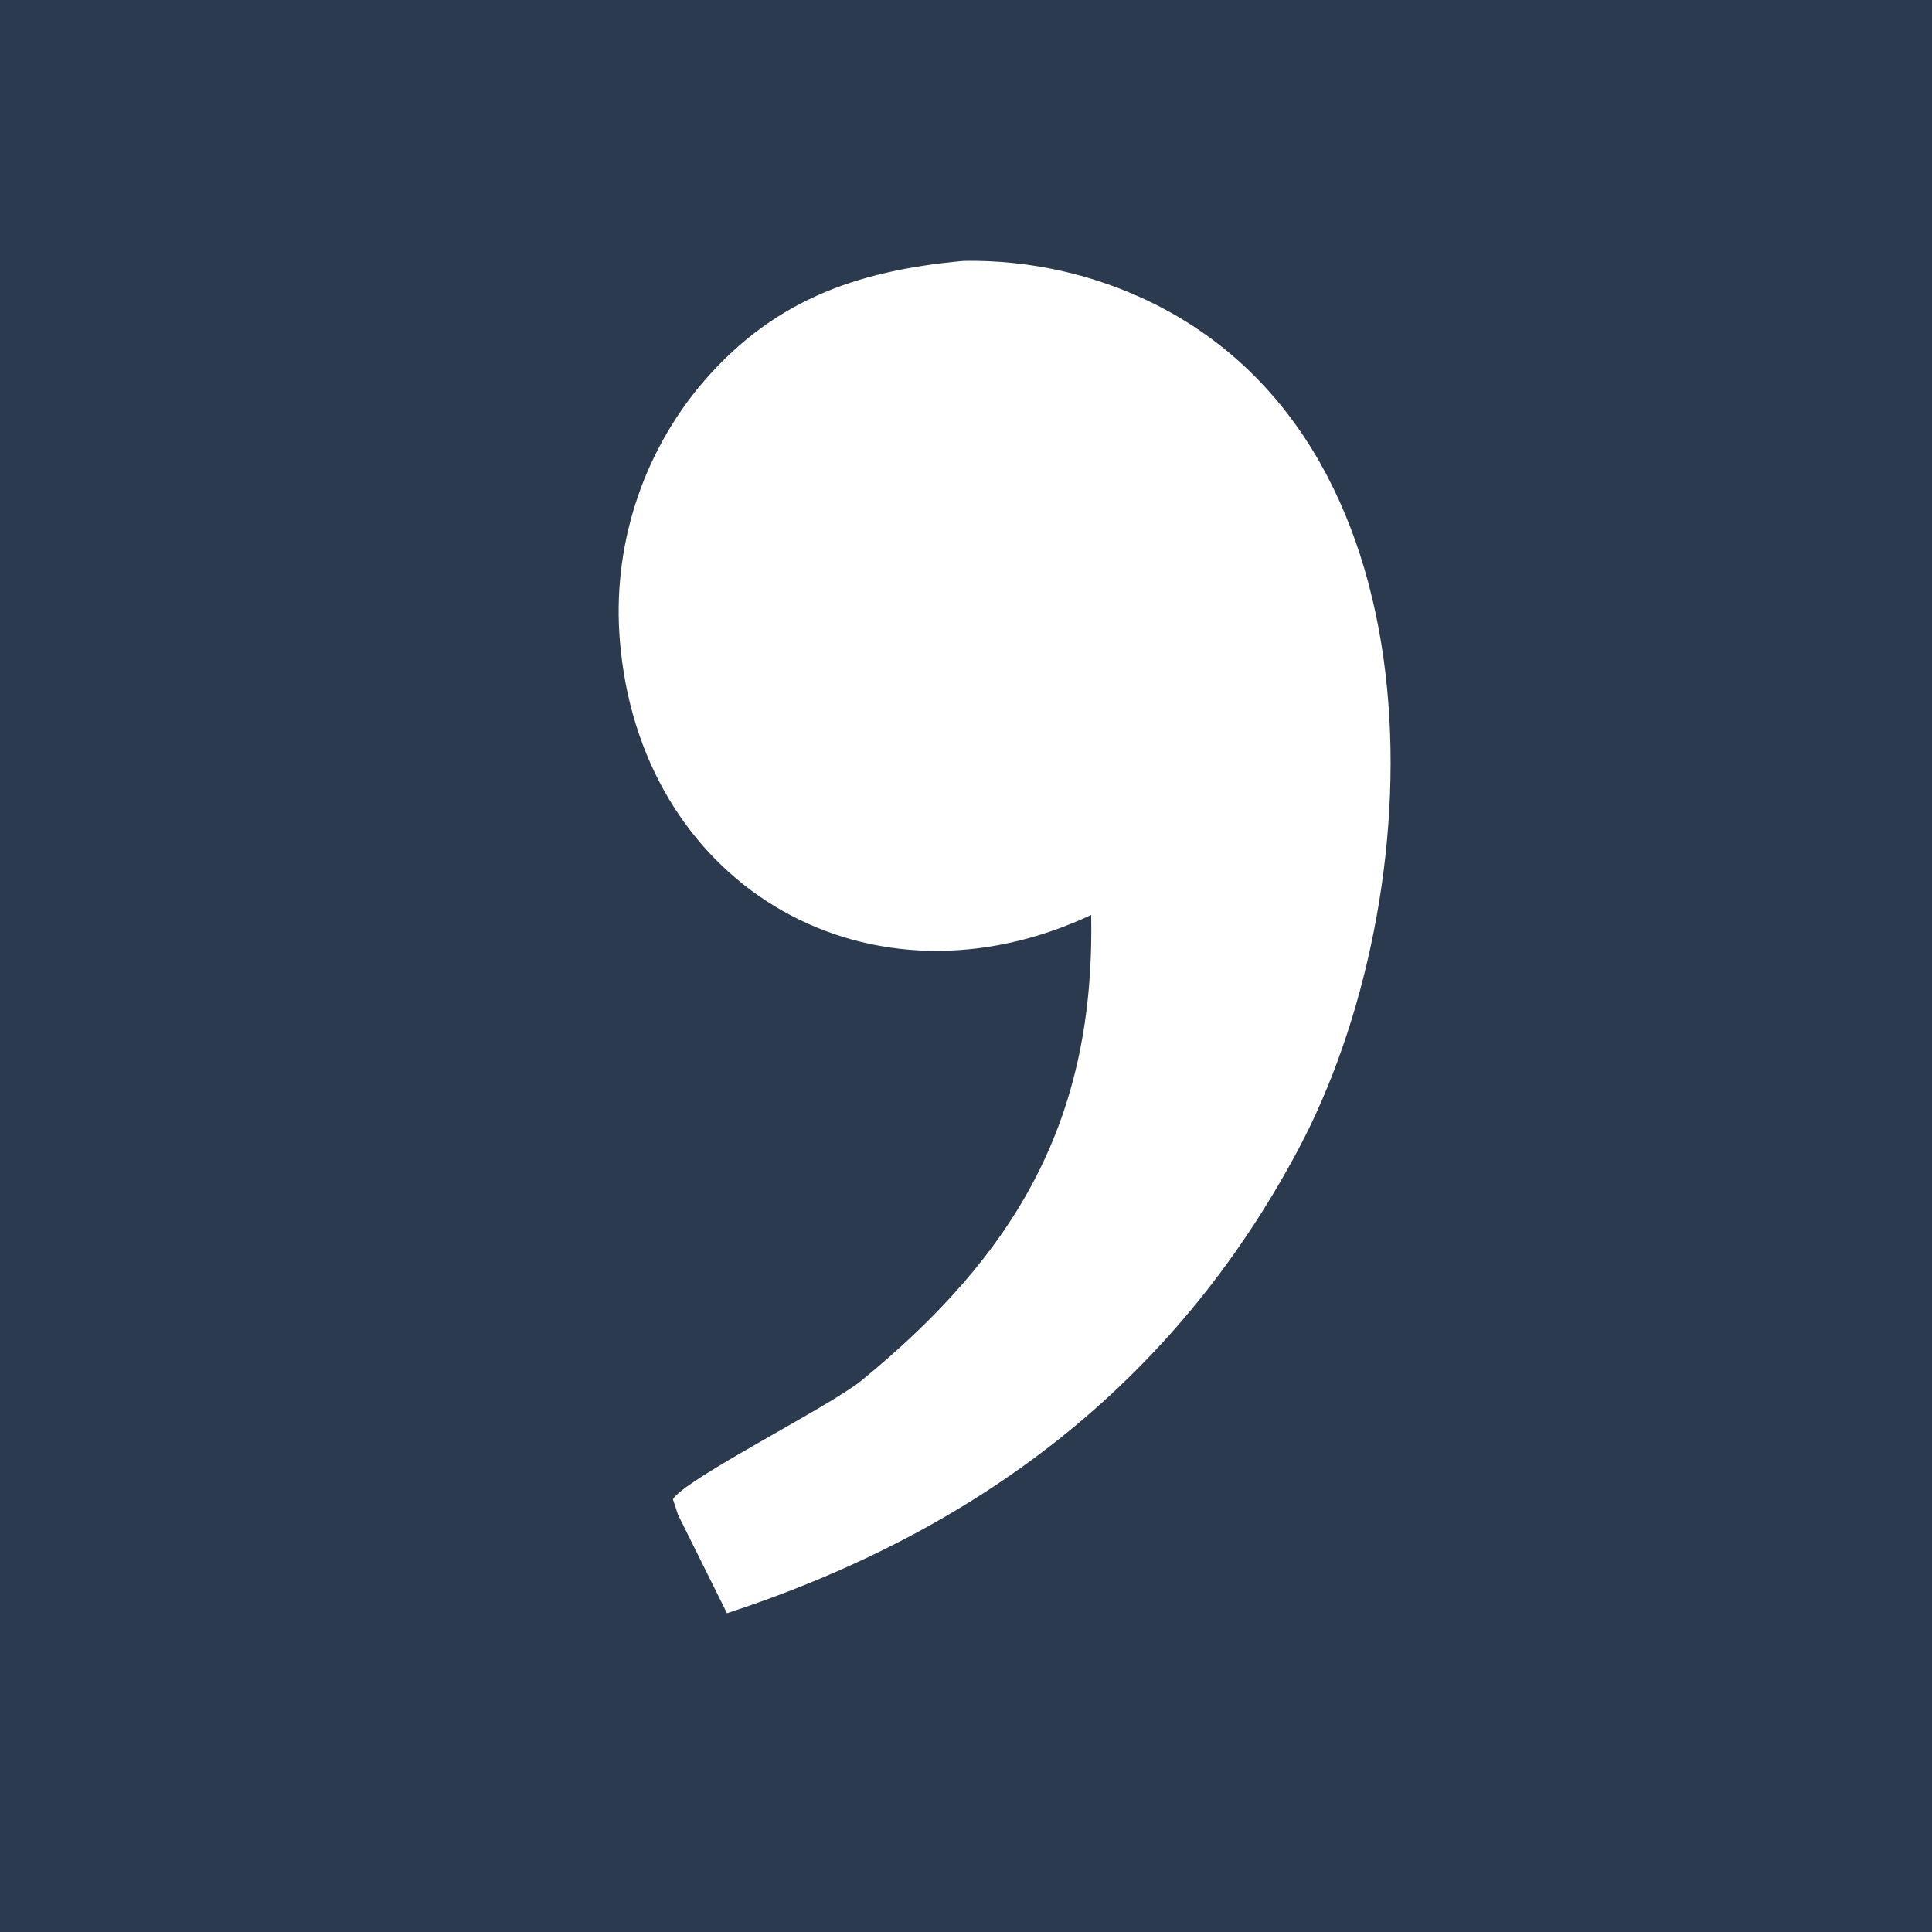
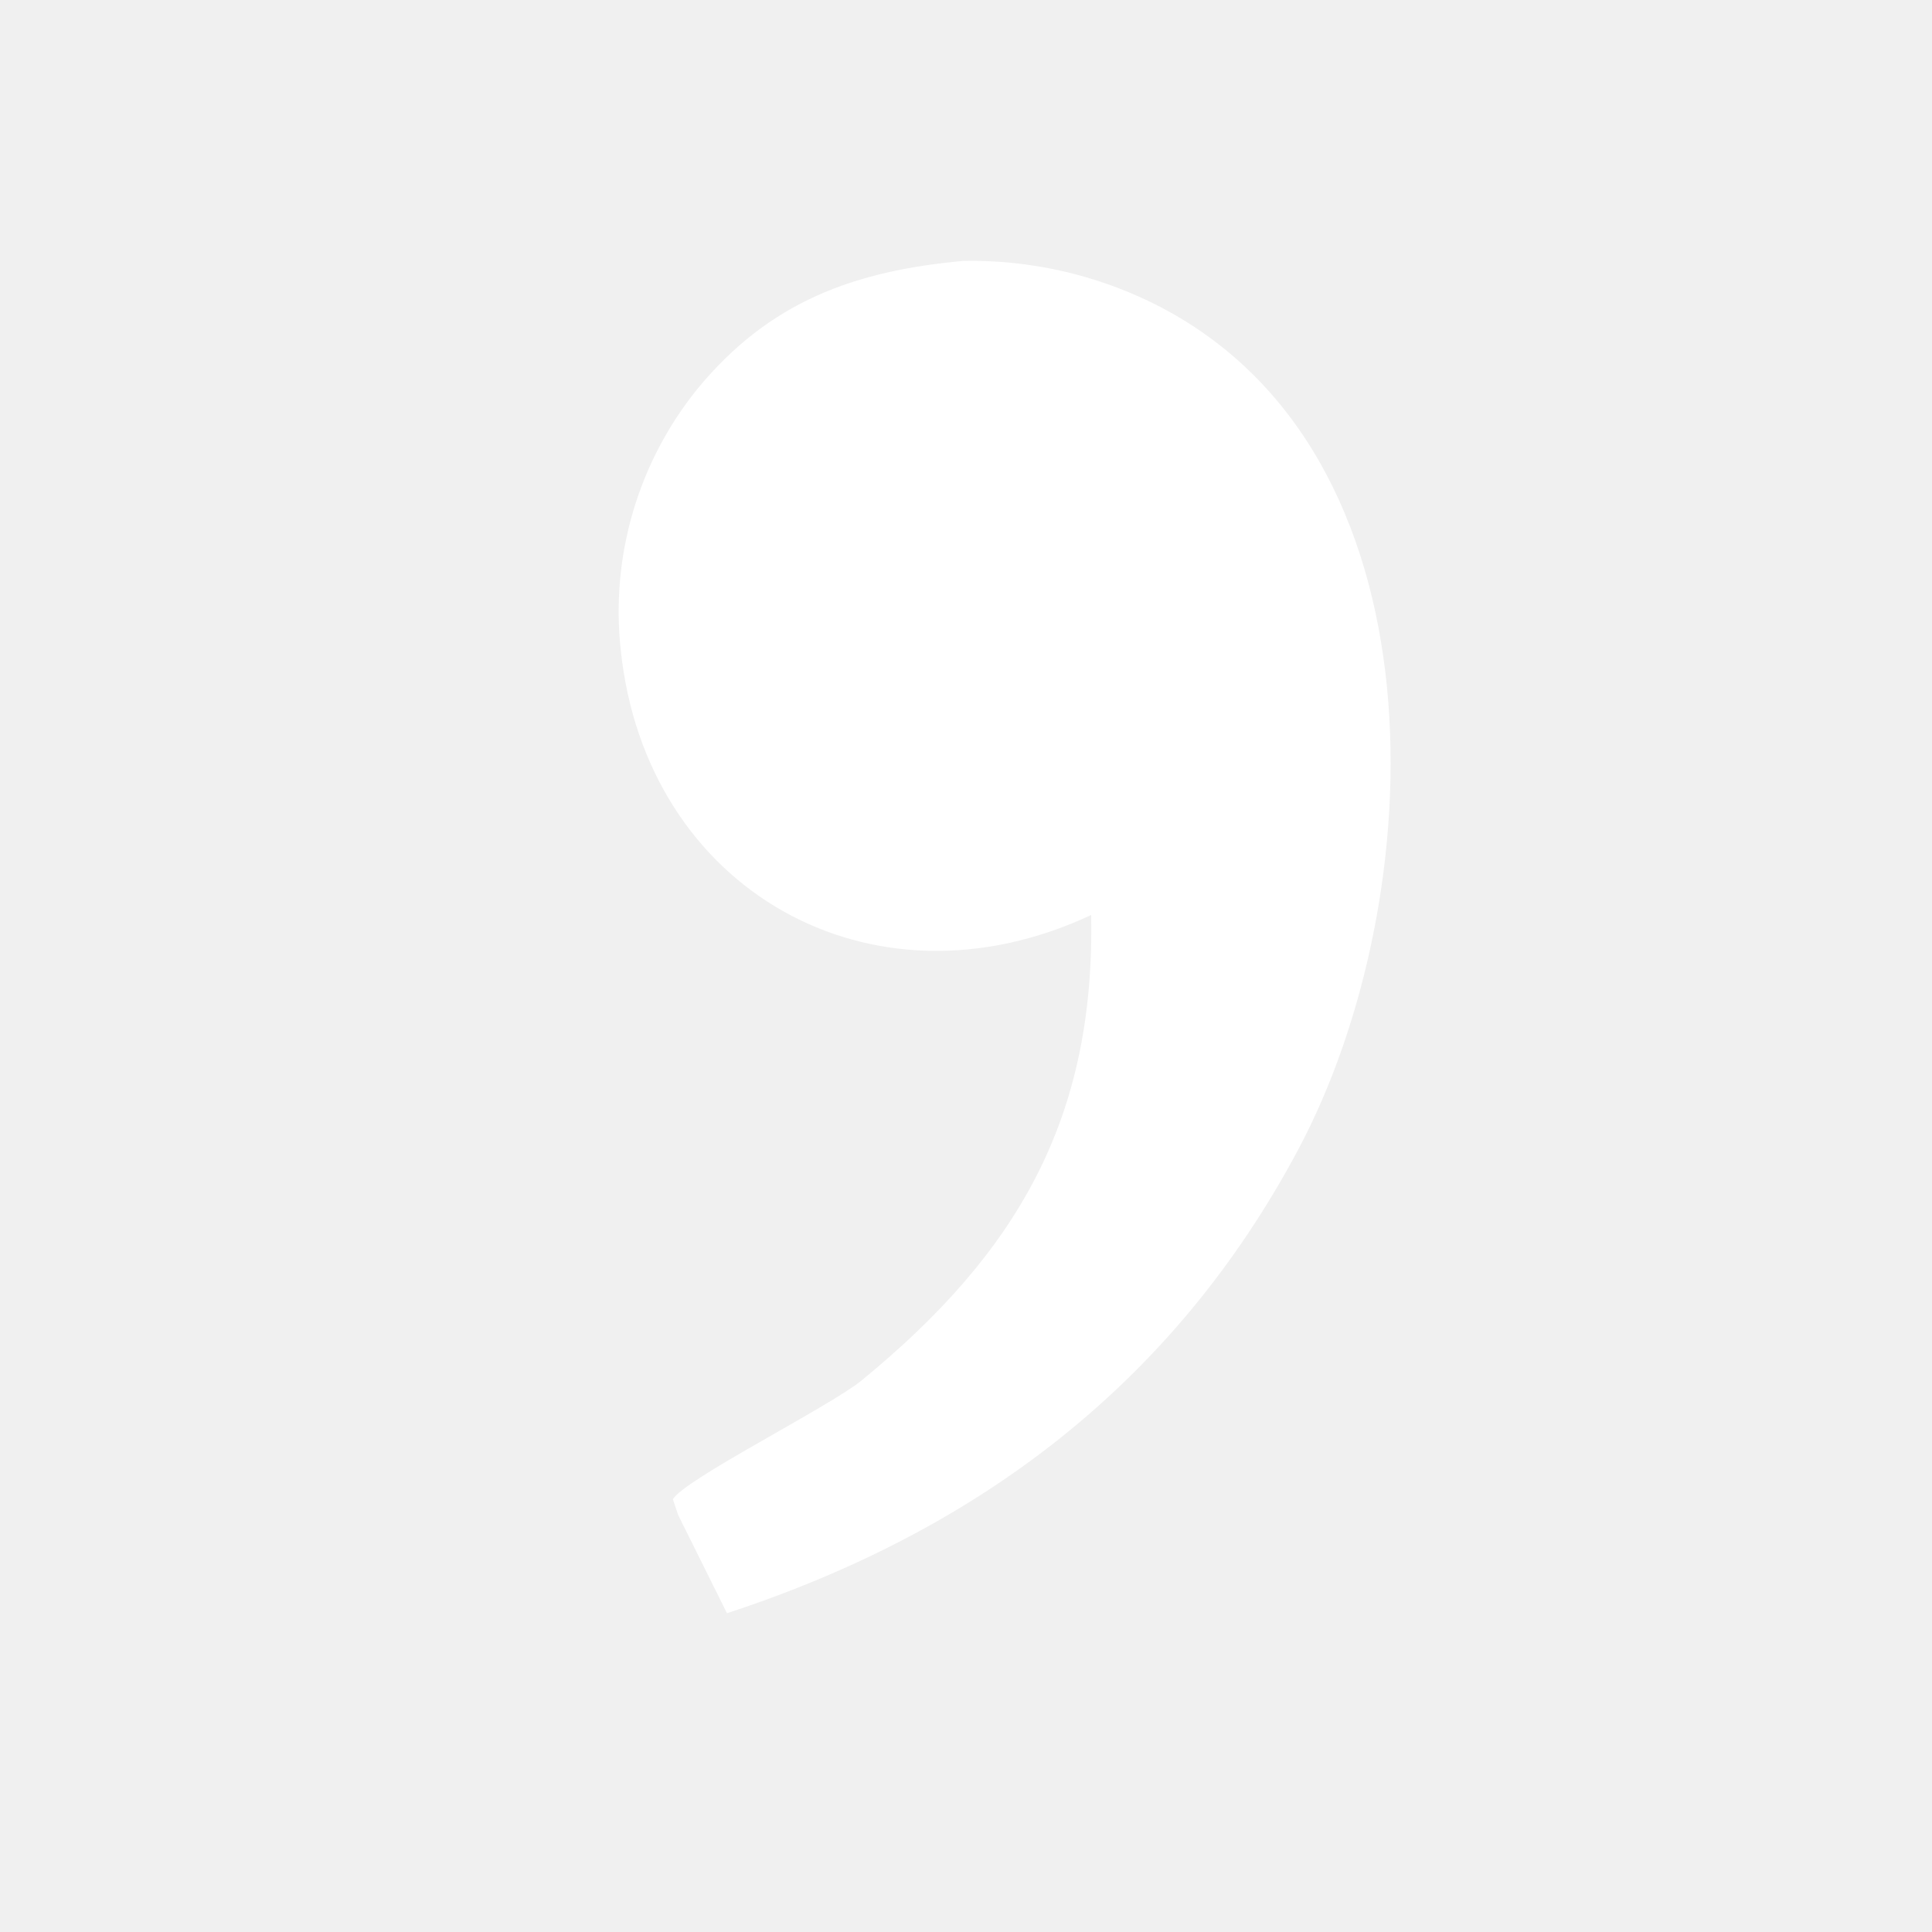
<svg xmlns="http://www.w3.org/2000/svg" width="200" height="200" viewBox="0 0 200 200" fill="none">
-   <rect width="200" height="200" fill="#2B3A4E" />
-   <path d="M99.731 27.007C106.541 26.883 113.284 28.392 119.391 31.407C150.055 46.62 148.224 92.993 134.419 118.951C121.413 143.399 101.001 158.571 75.255 167L70.187 156.801L69.661 155.21C70.699 153.222 85.898 145.599 89.17 142.921C105.216 129.785 113.372 115.925 112.956 94.719C90.174 105.398 66.86 92.077 64.264 67.326C63.192 57.608 66.047 47.864 72.195 40.259C79.634 31.215 88.426 28.042 99.731 27.007Z" fill="white" />
+   <g clip-path="url(#clip0_107_1782)">
+     <path d="M99.731 27.007C106.541 26.883 113.284 28.392 119.391 31.407C150.055 46.62 148.224 92.993 134.419 118.951C121.413 143.399 101.001 158.571 75.255 167L70.187 156.801L69.661 155.21C70.699 153.222 85.898 145.599 89.17 142.921C105.216 129.785 113.372 115.925 112.956 94.719C90.174 105.398 66.86 92.077 64.264 67.326C63.192 57.608 66.047 47.864 72.195 40.259C79.634 31.215 88.426 28.042 99.731 27.007Z" fill="white" />
+   </g>
+   <defs>
+     <clipPath id="clip0_107_1782">
+       <rect width="200" height="200" fill="white" />
+     </clipPath>
+   </defs>
</svg>
